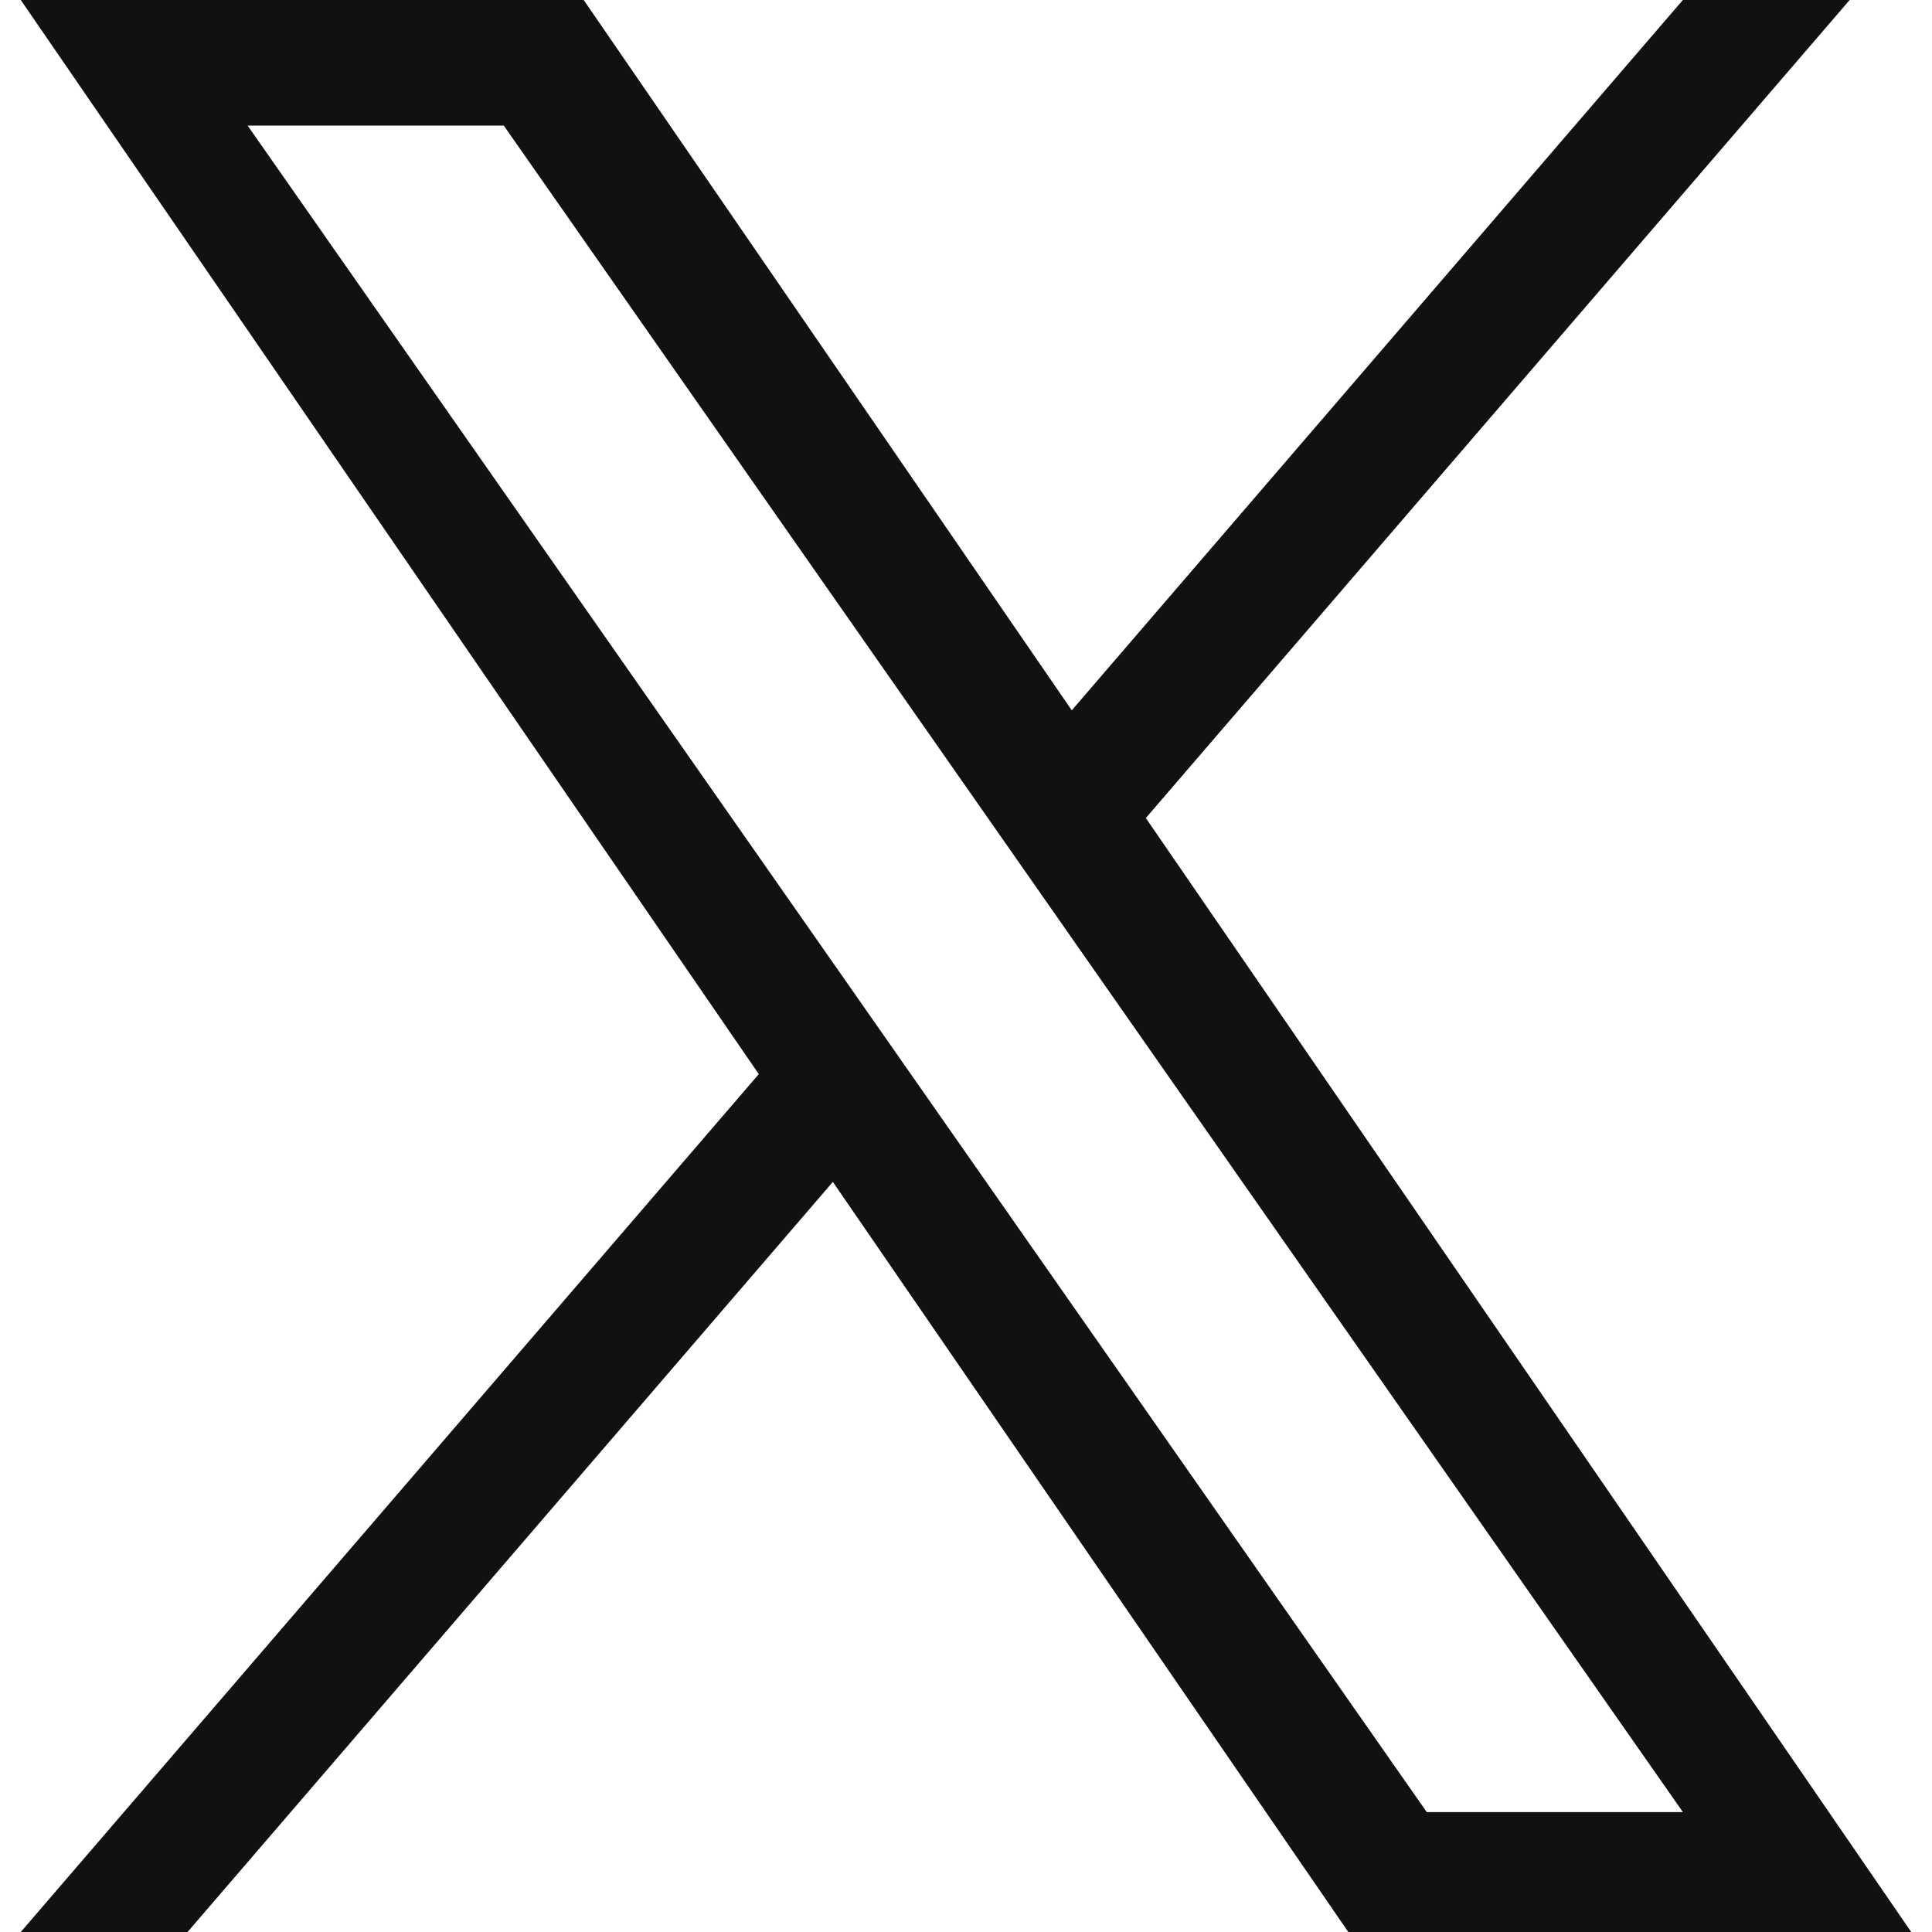
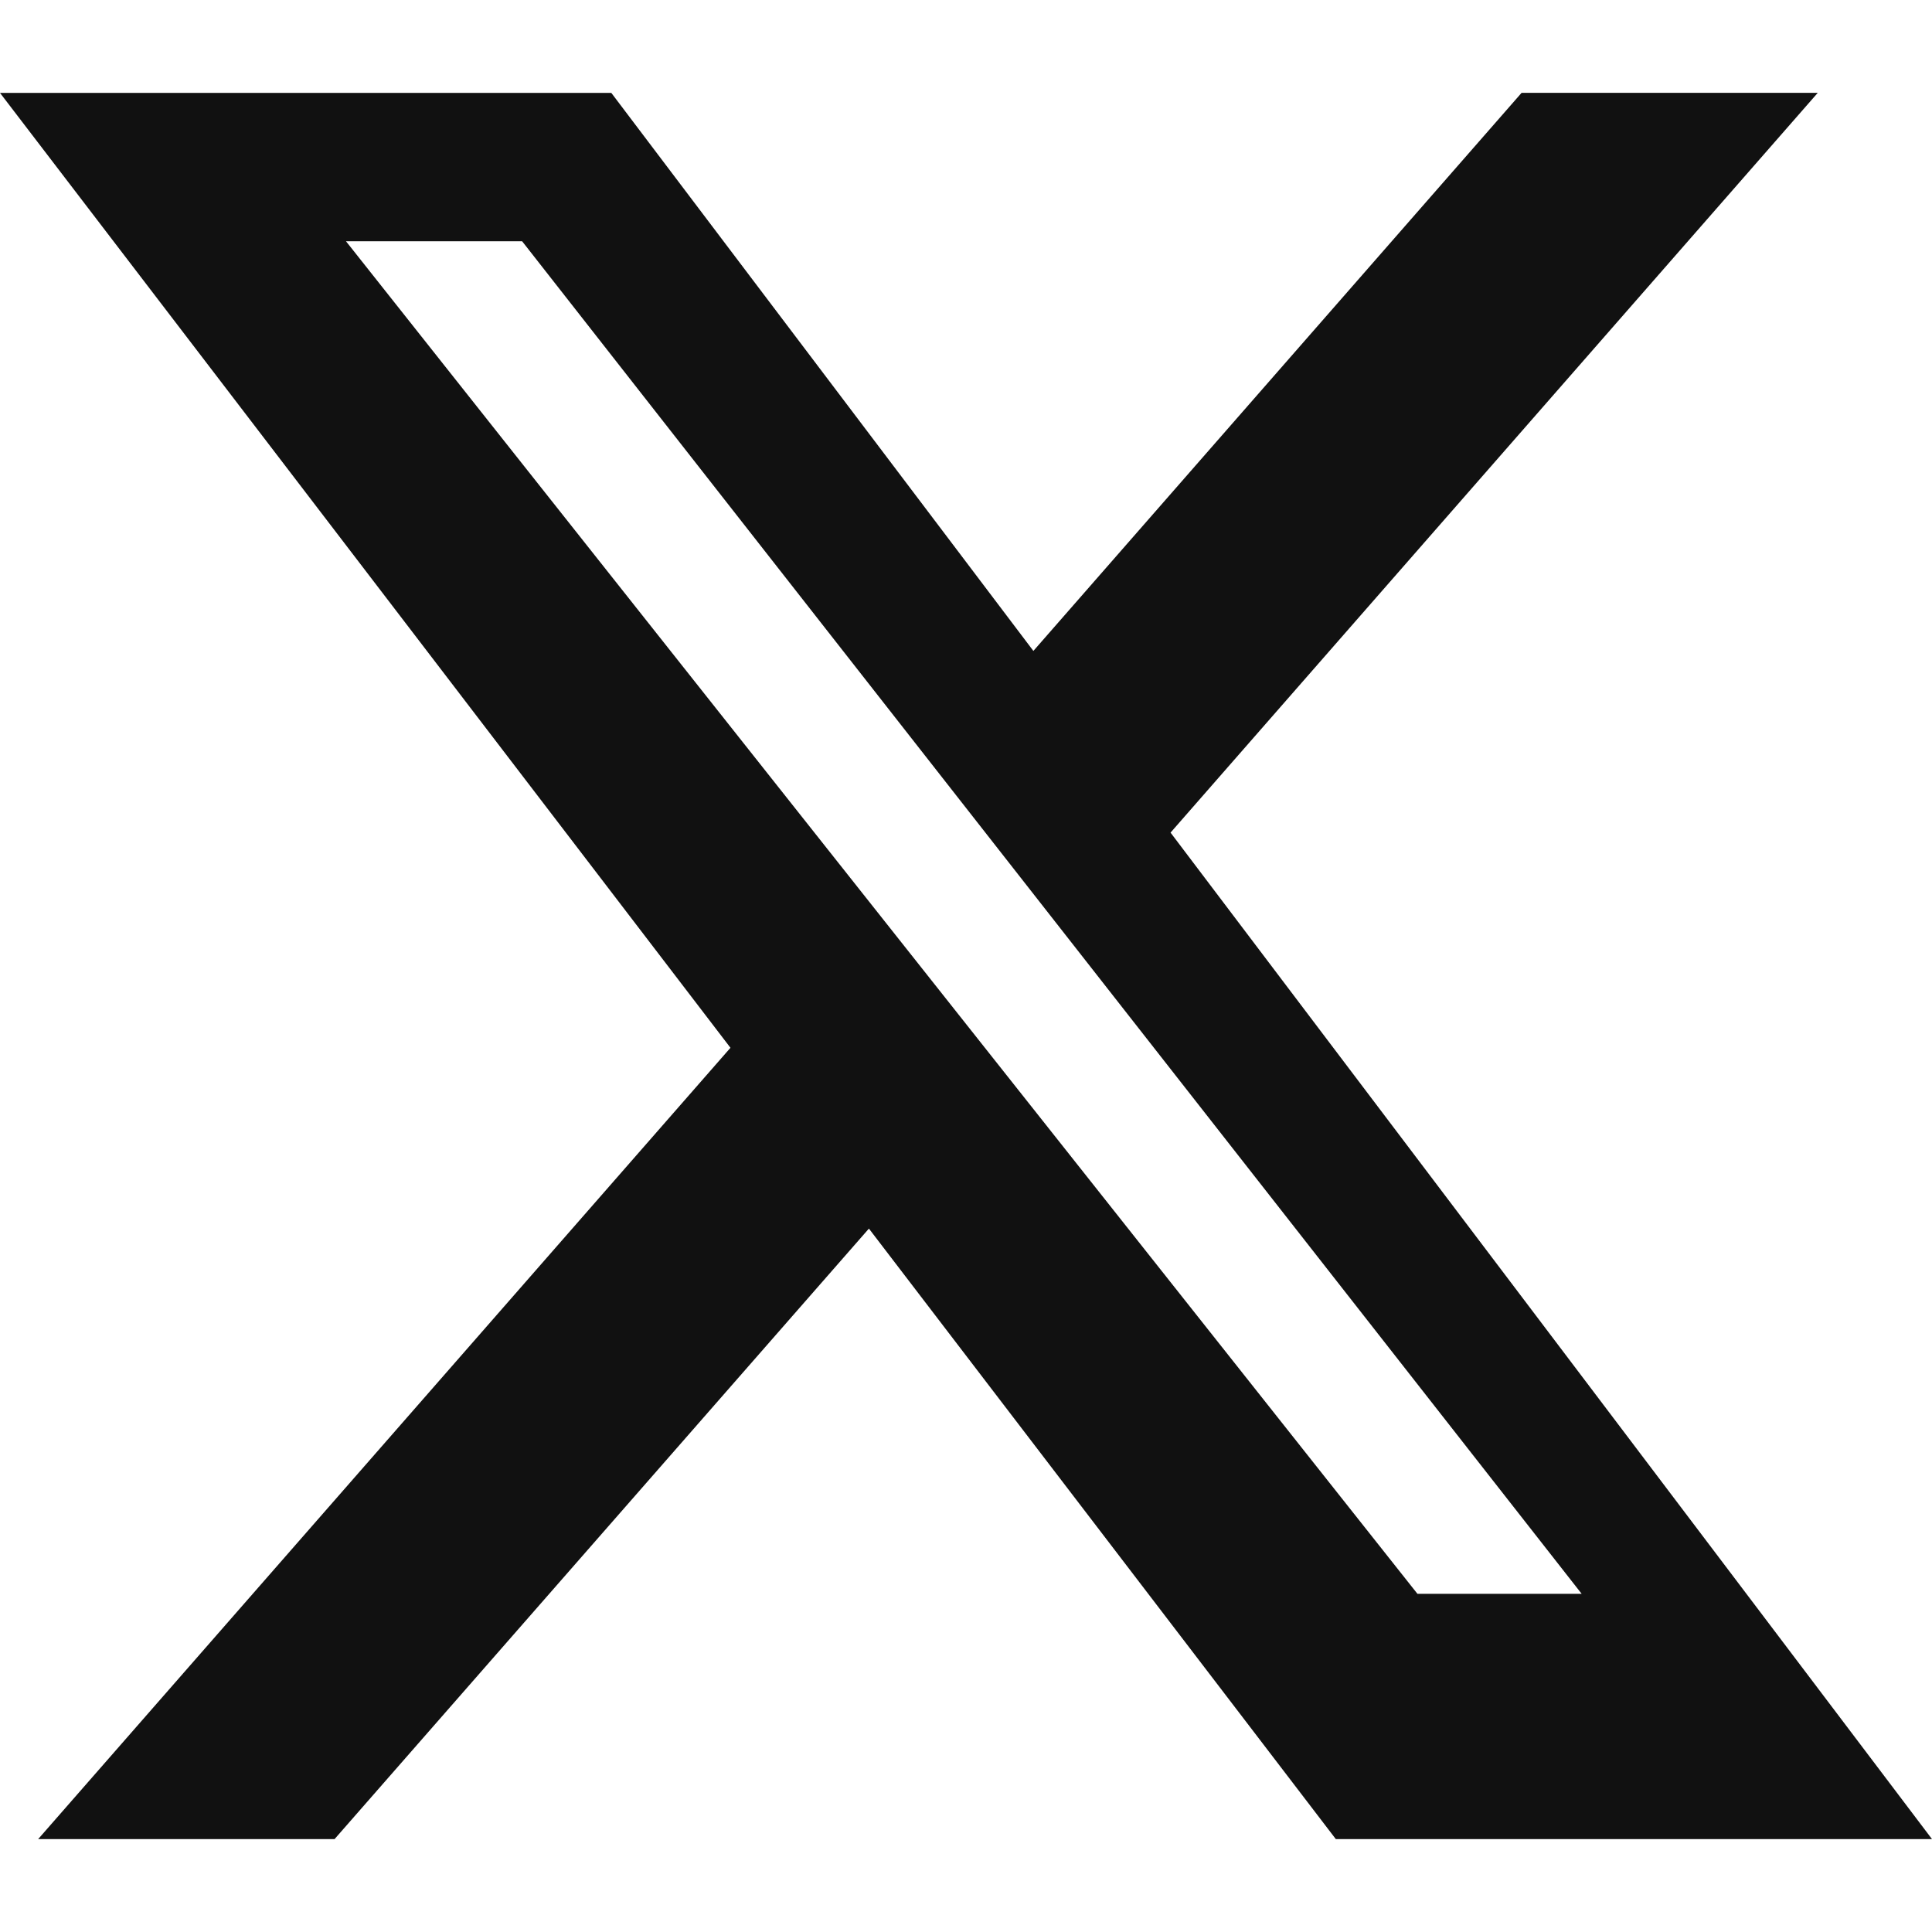
<svg xmlns="http://www.w3.org/2000/svg" fill="#111111" role="img" viewBox="0 0 24 24">
-   <path d="M14.234 10.162 22.977 0h-2.072l-7.591 8.824L7.251 0H.258l9.168 13.343L.258 24H2.33l8.016-9.318L16.749 24h6.993zm-2.837 3.299-.929-1.329L3.076 1.56h3.182l5.965 8.532.929 1.329 7.754 11.09h-3.182z" />
+   <path d="M18.901 1.153h3.68l-8.04 9.19L24 22.846h-7.406l-5.8-7.584-6.638 7.584H.474l8.6-9.83L0 1.154h7.594l5.243 6.932 6.064-6.932Zm-1.292 18.646h2.039L6.486 2.997H4.298l13.31 16.802Z" />
</svg>
